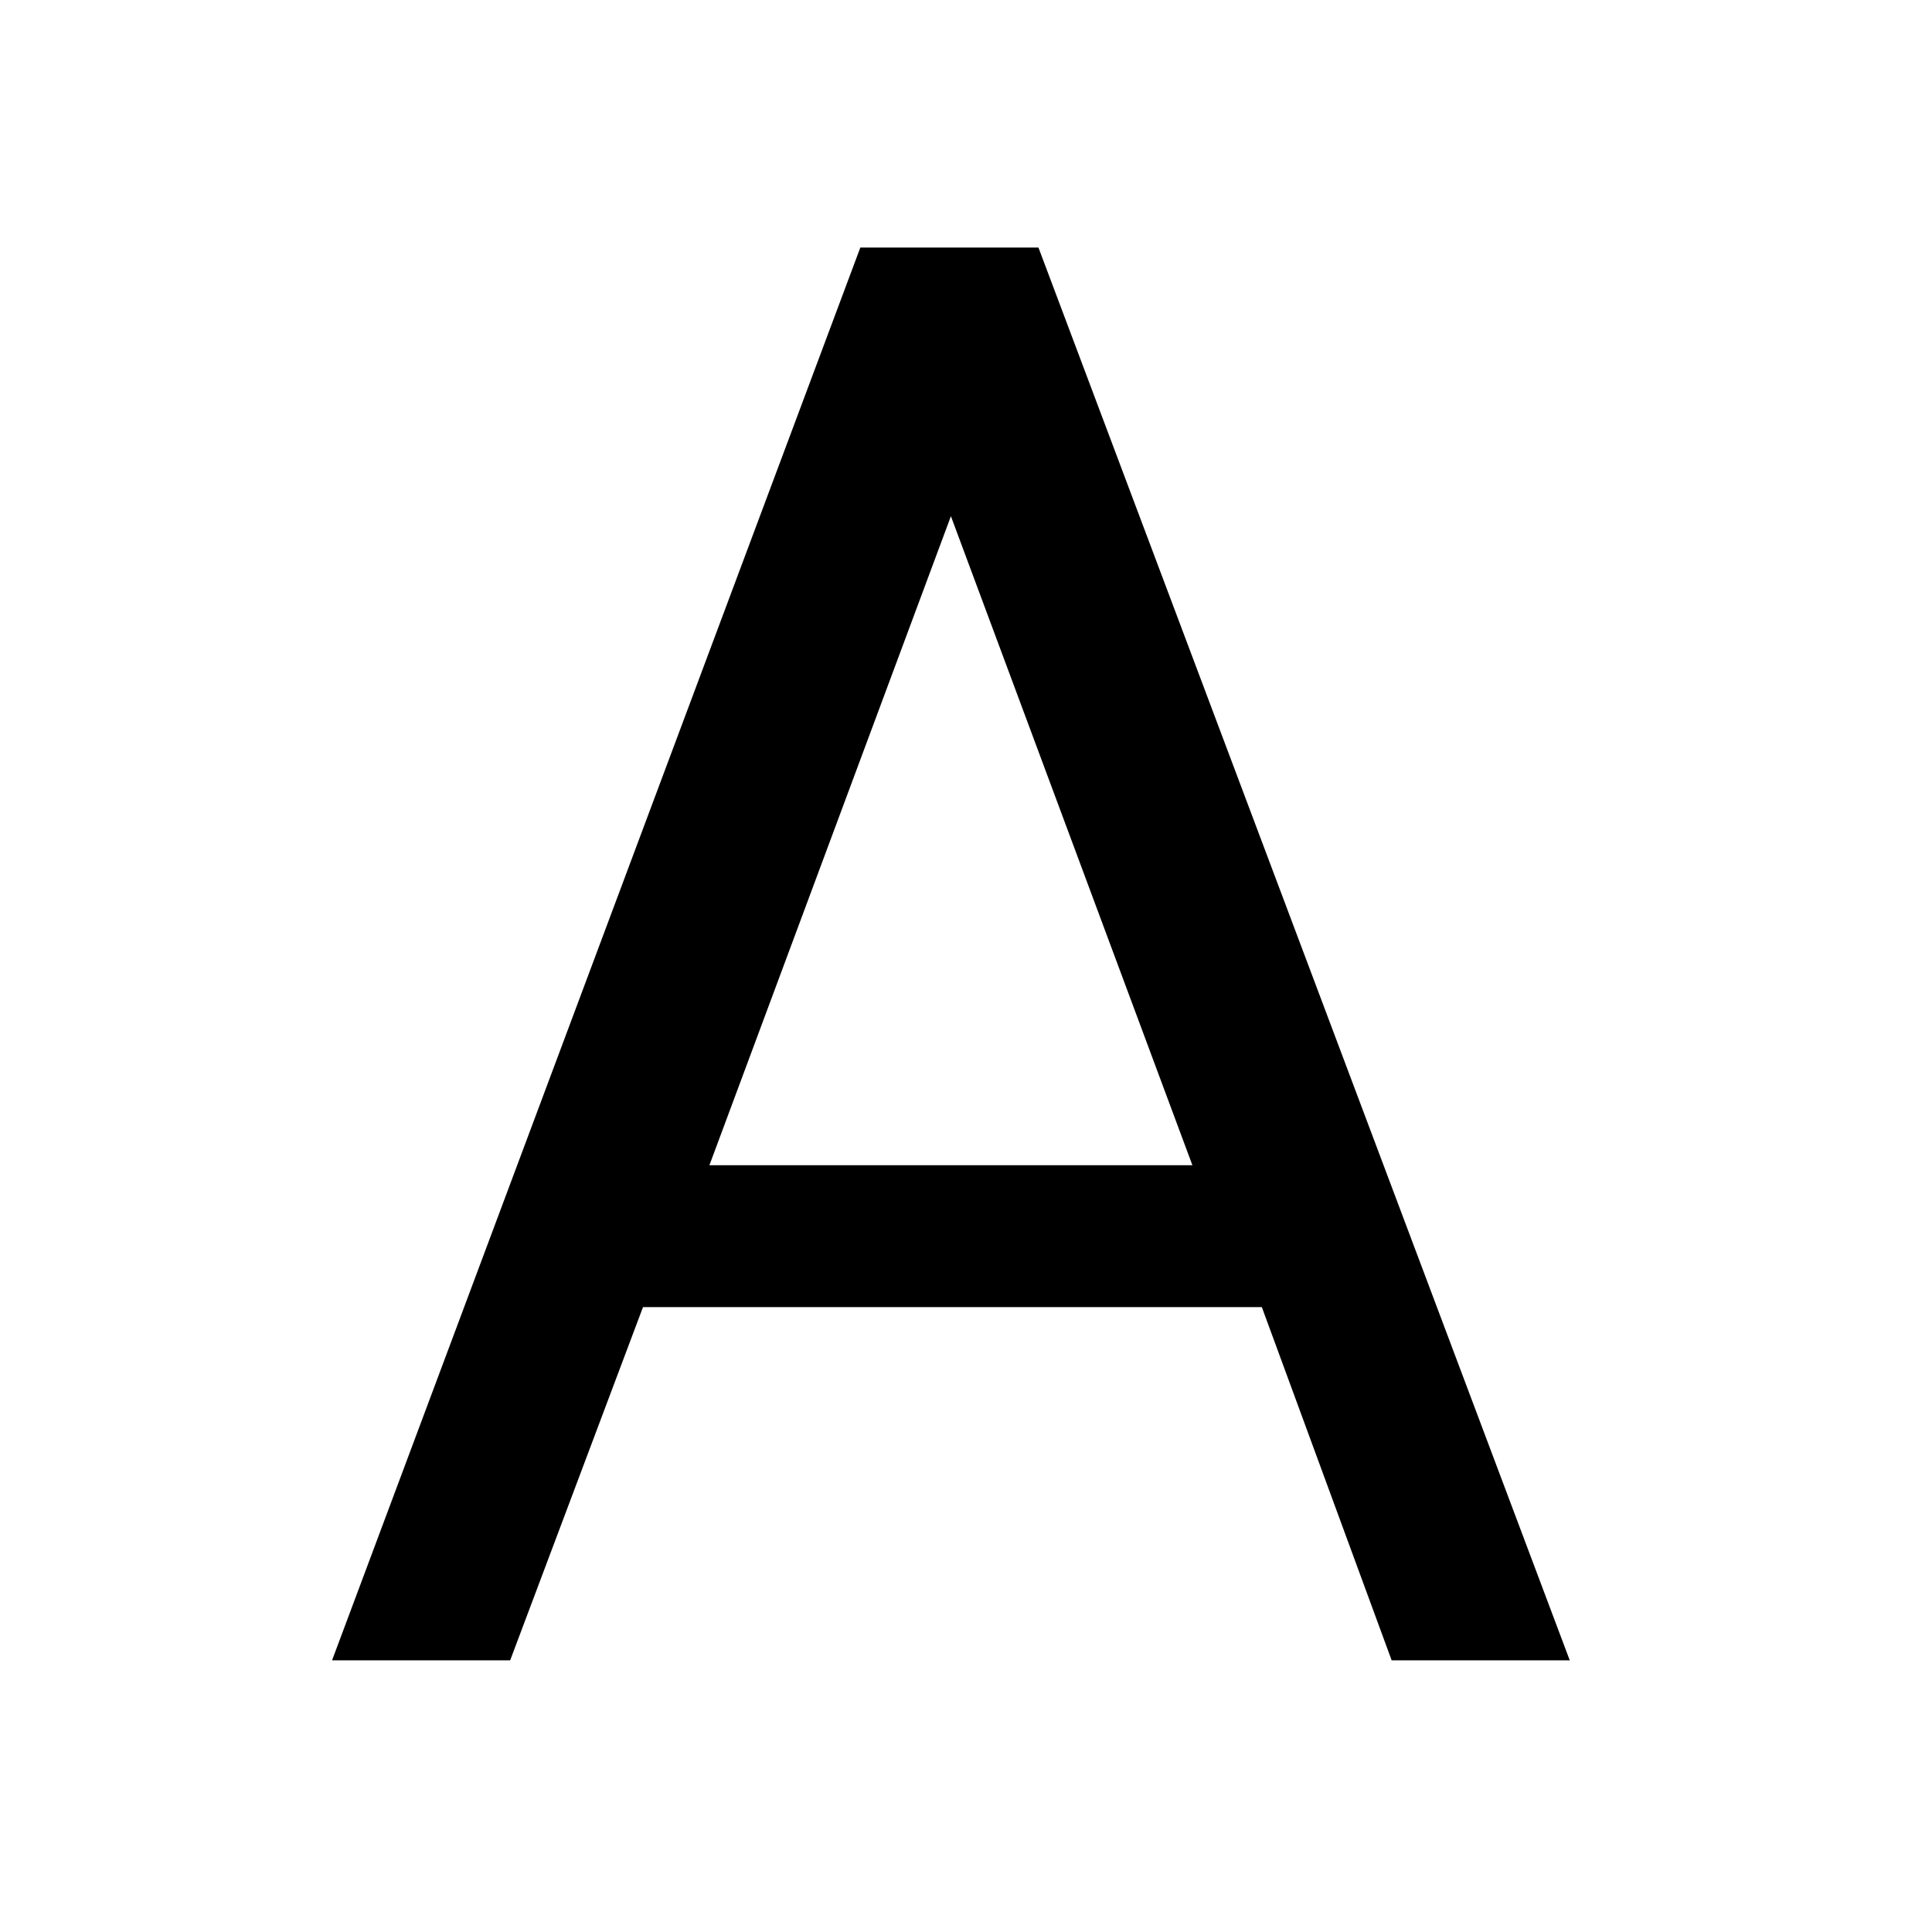
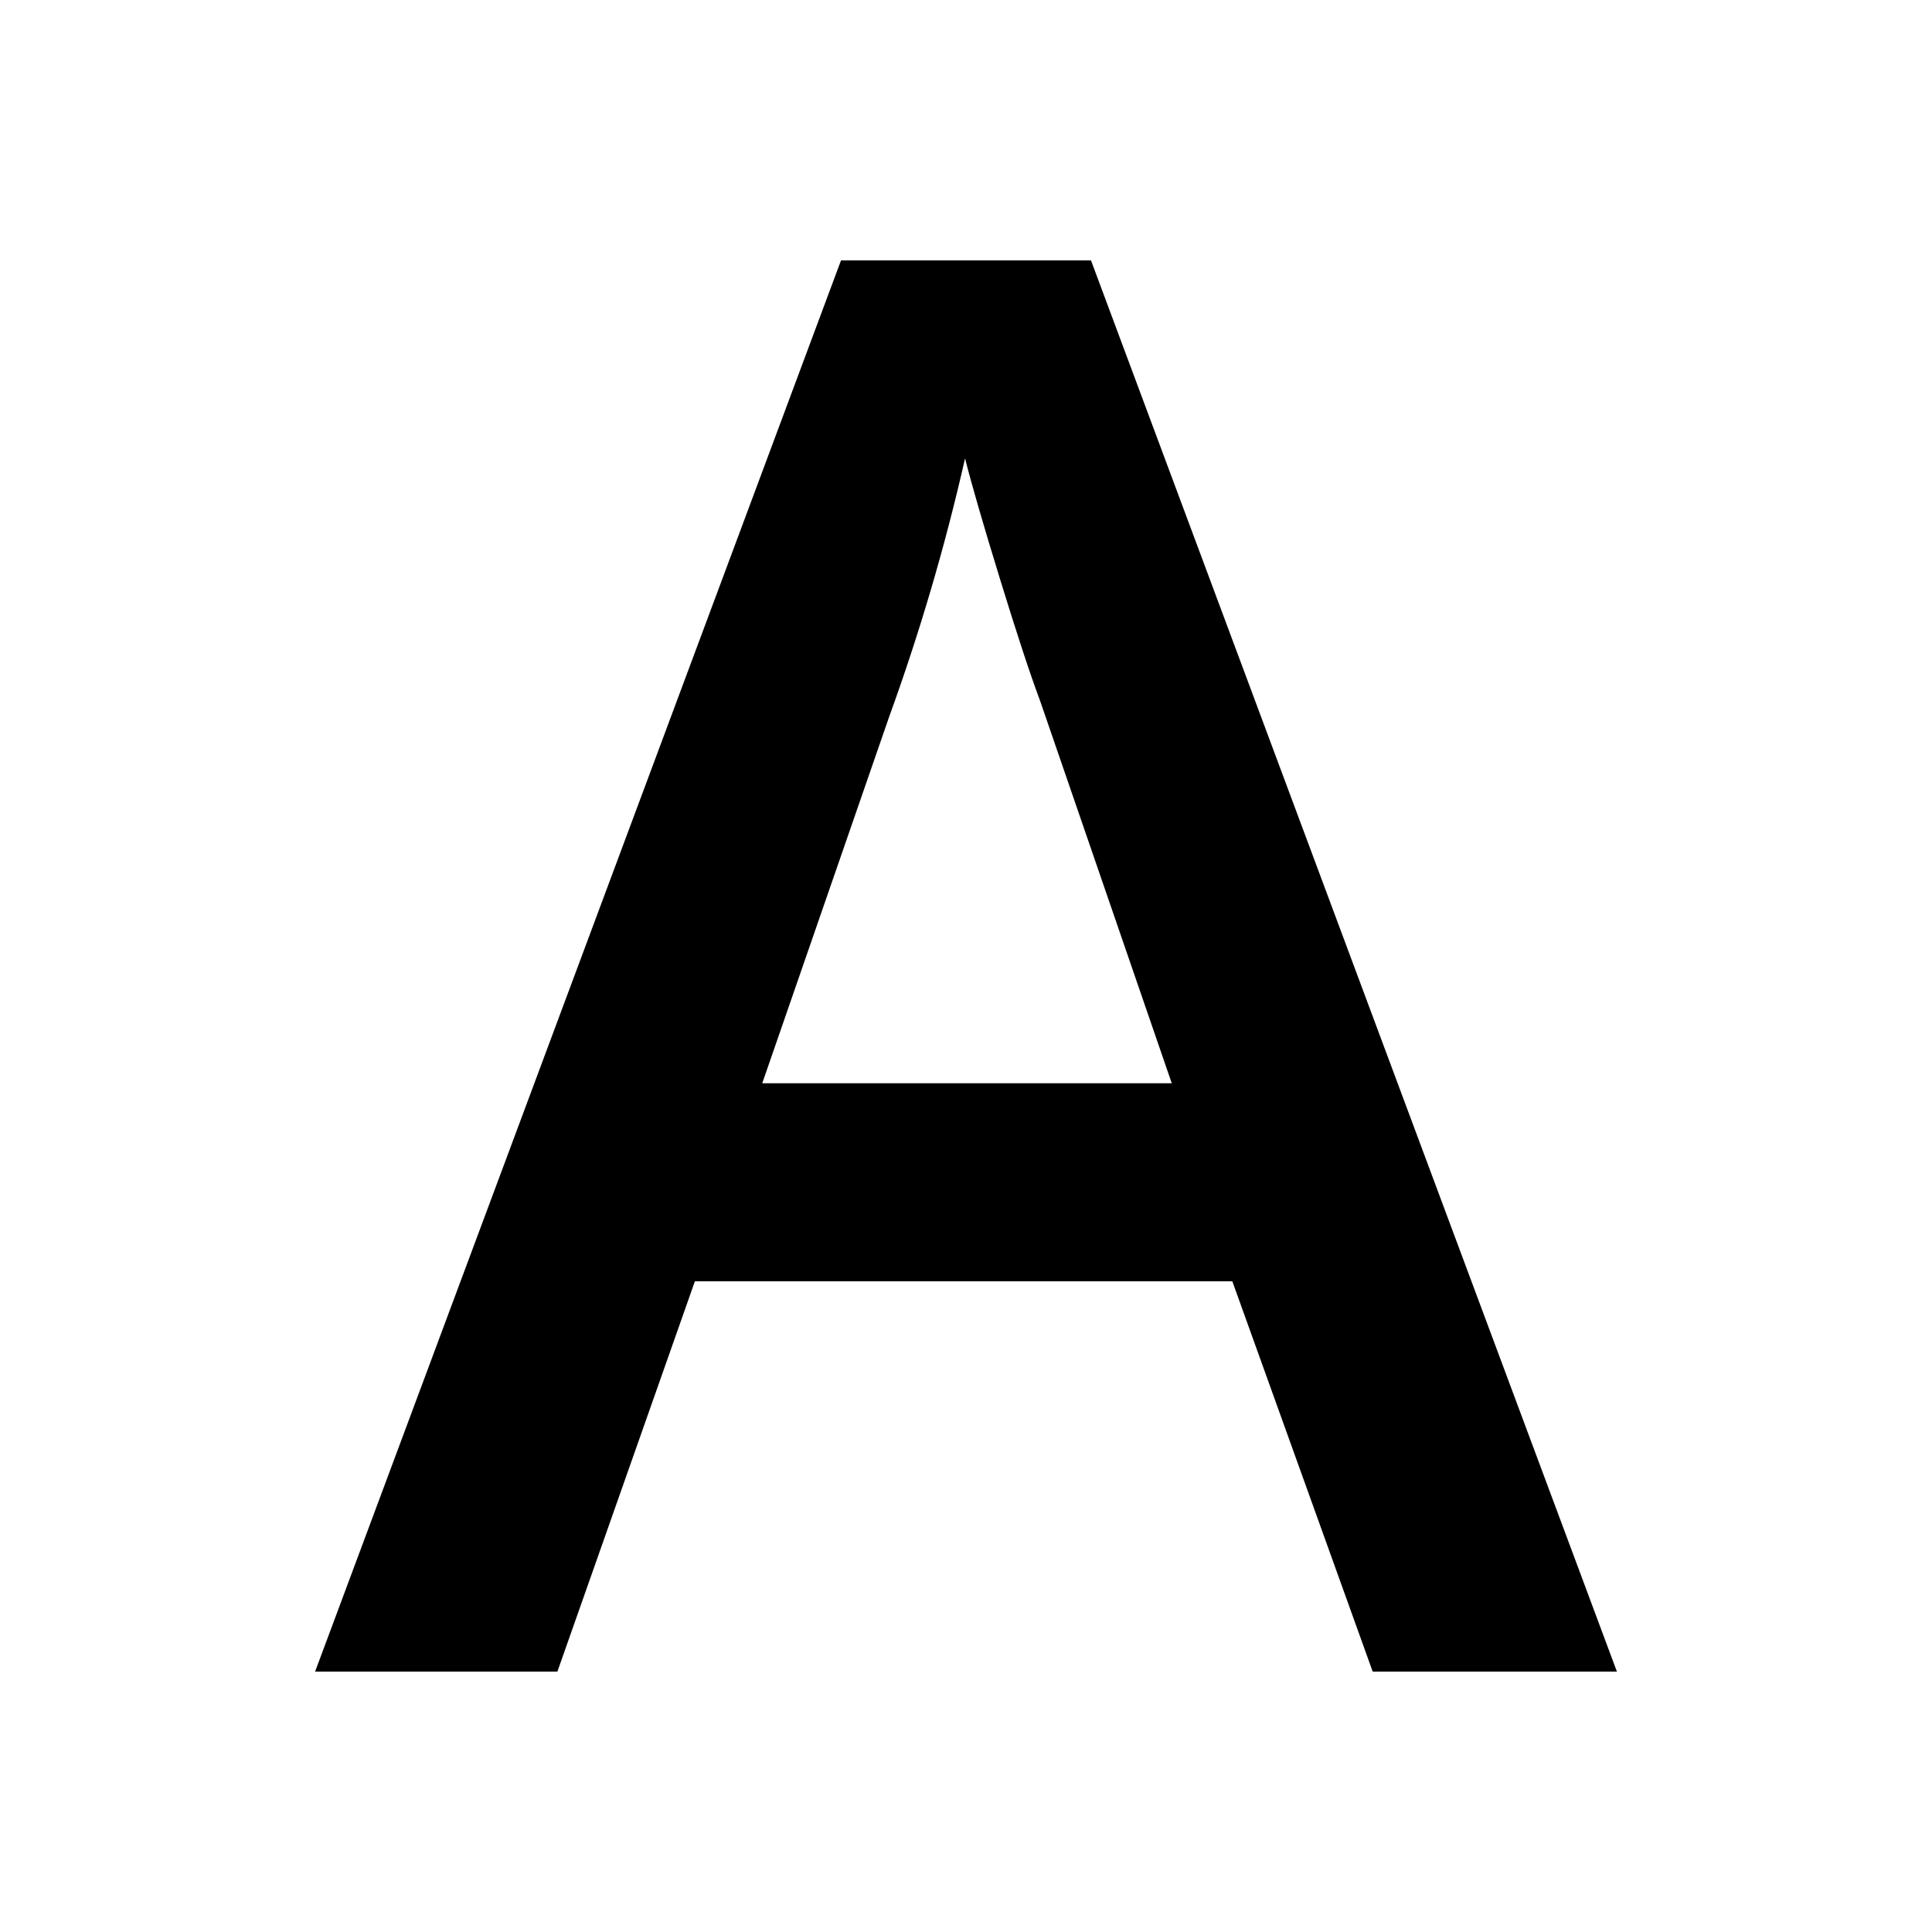
- <svg xmlns="http://www.w3.org/2000/svg" version="1.1" id="Layer_1" x="0px" y="0px" viewBox="0 0 64 64" style="enable-background:new 0 0 64 64;" xml:space="preserve">
-   <style type="text/css">
- 	.st0{fill:none;}
- </style>
-   <g id="side_scroll_10_">
-     <path d="M46.1,55H52L34.4,8.2h-5.9L11,55h5.9l4.4-11.7h20.5L46.1,55z M23.5,38.6l8-21.5l8,21.5H23.5z" />
-   </g>
+ <svg xmlns="http://www.w3.org/2000/svg" id="Layer_1" data-name="Layer 1" viewBox="0 0 512 512">
+   <path d="M363.78,443l-37.2-103.44H184.15L147.71,443H83.5L222.88,69h66.24L428.5,443ZM310.53,287.08l-34.91-101.4q-3.83-10.19-10.57-32.1t-9.3-32.1A571.79,571.79,0,0,1,235.62,190L202,287.08Z" />
</svg>
